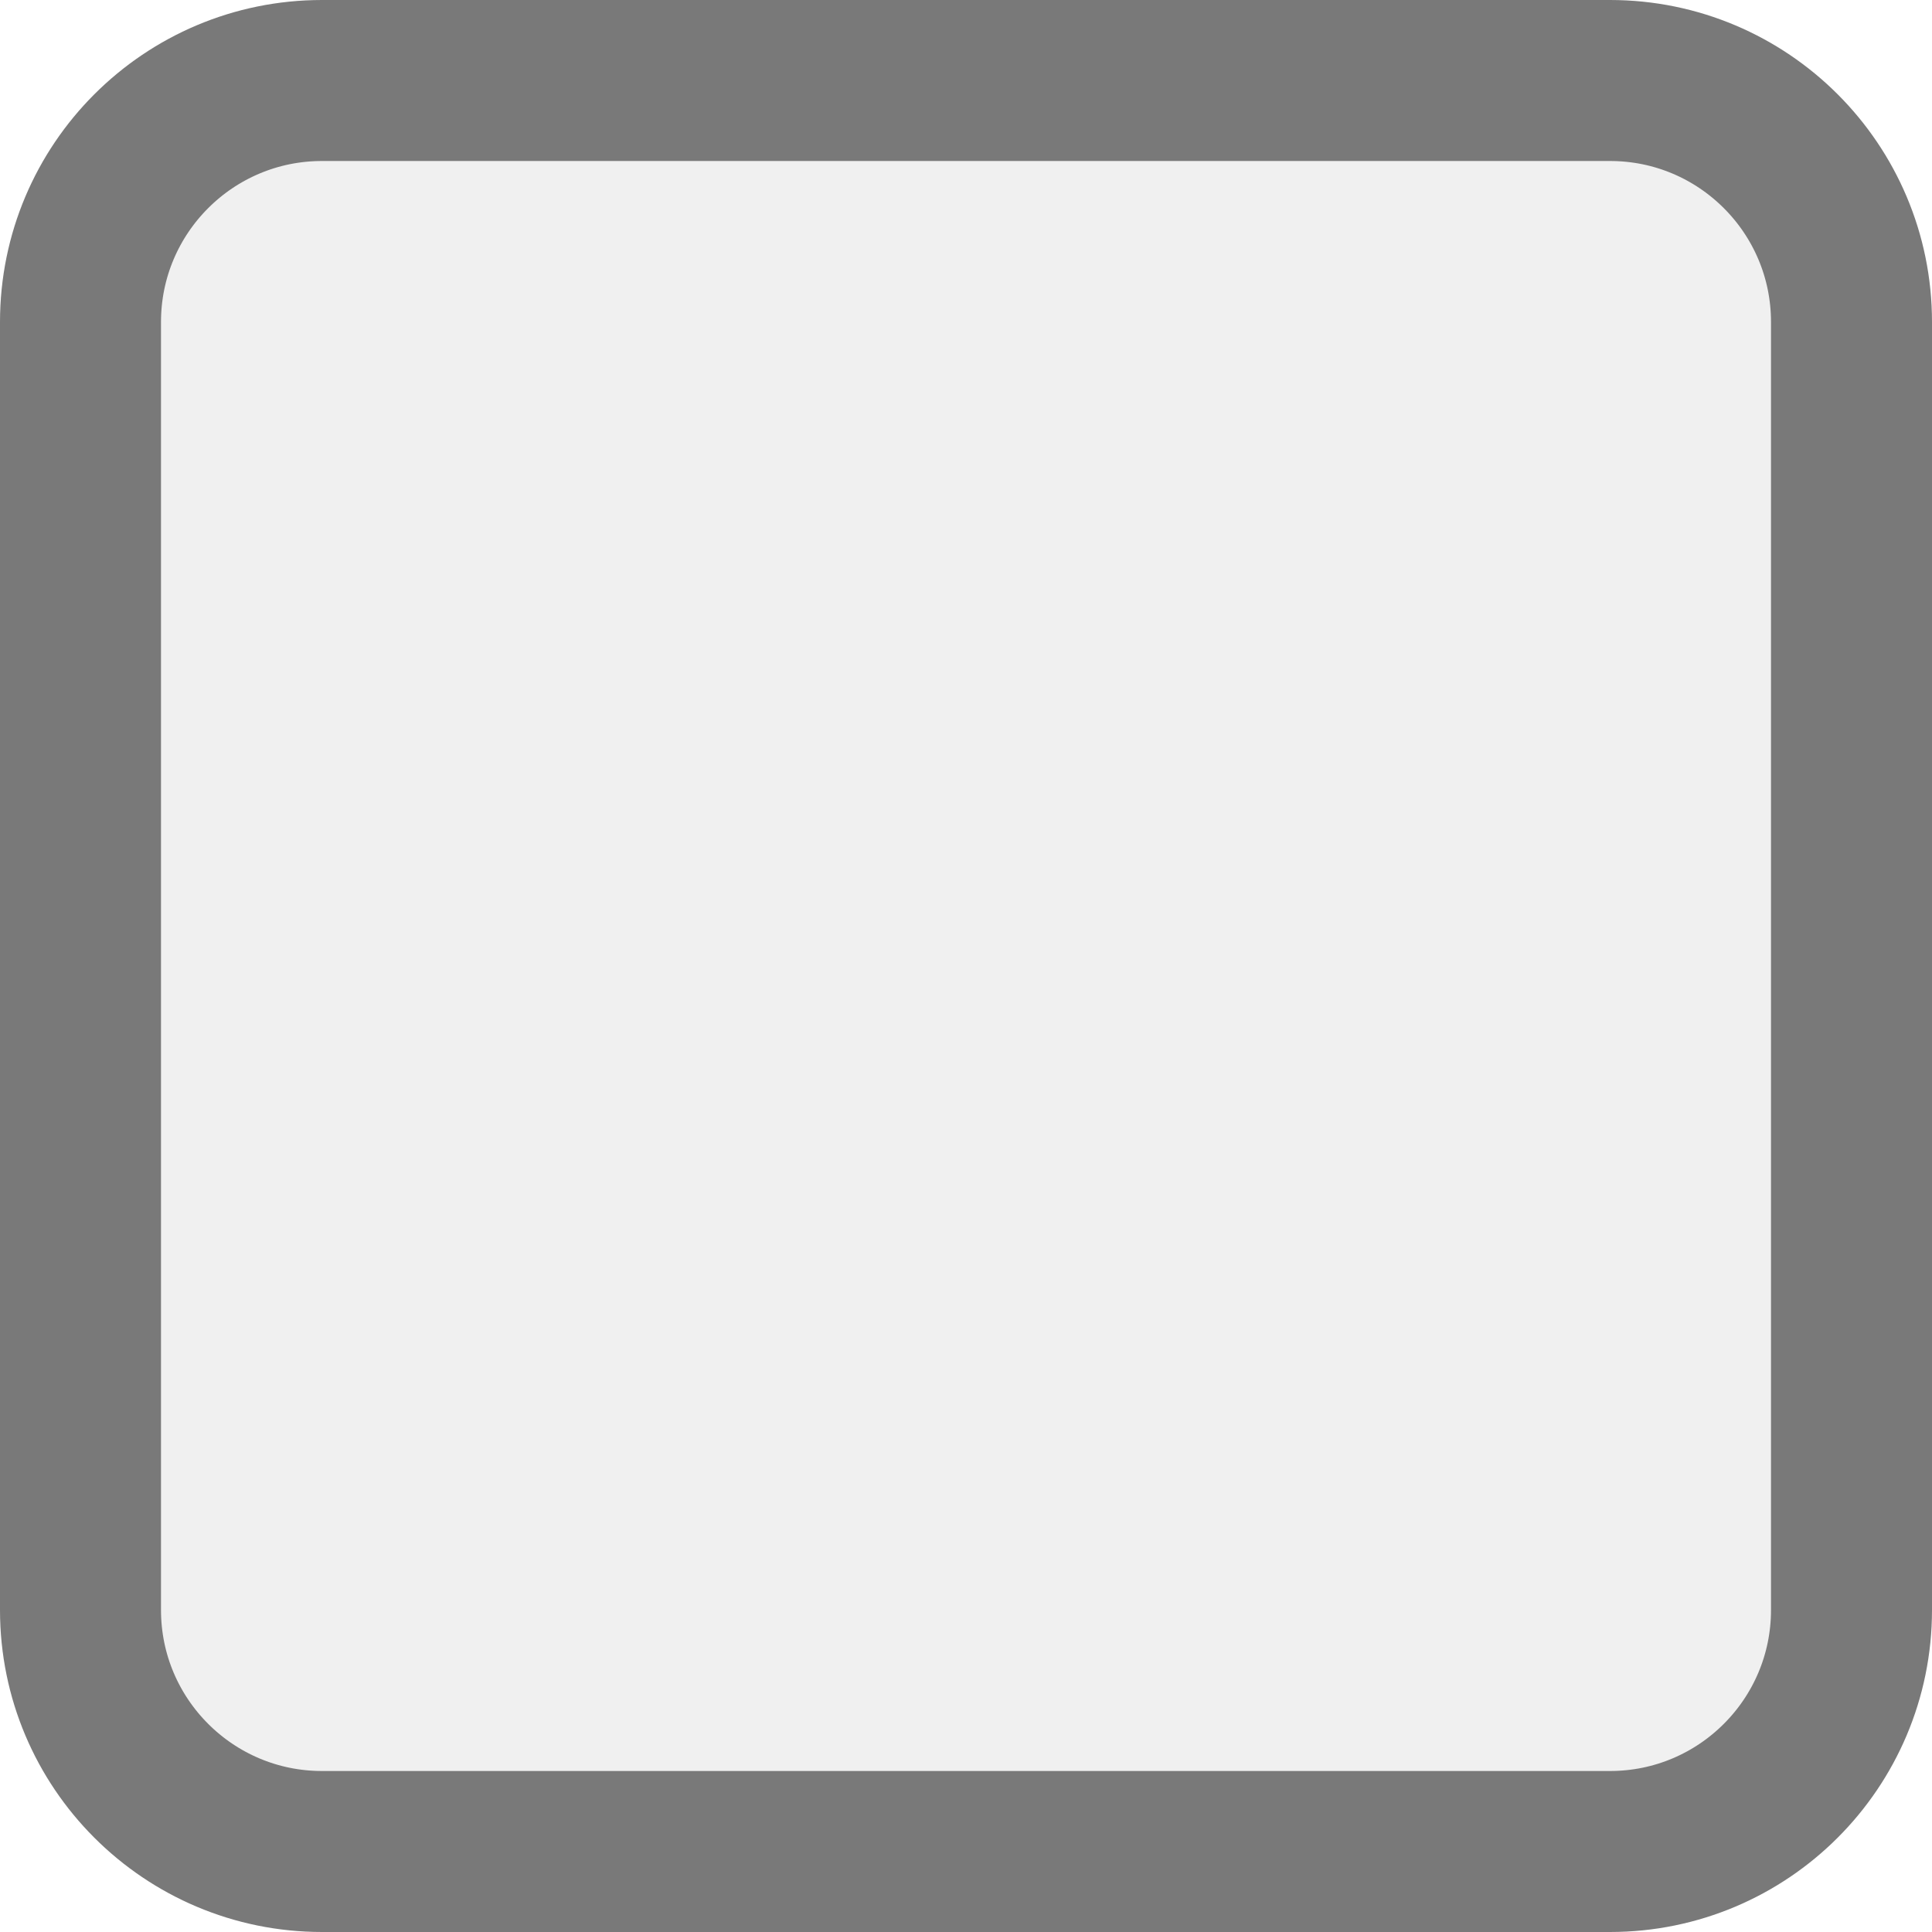
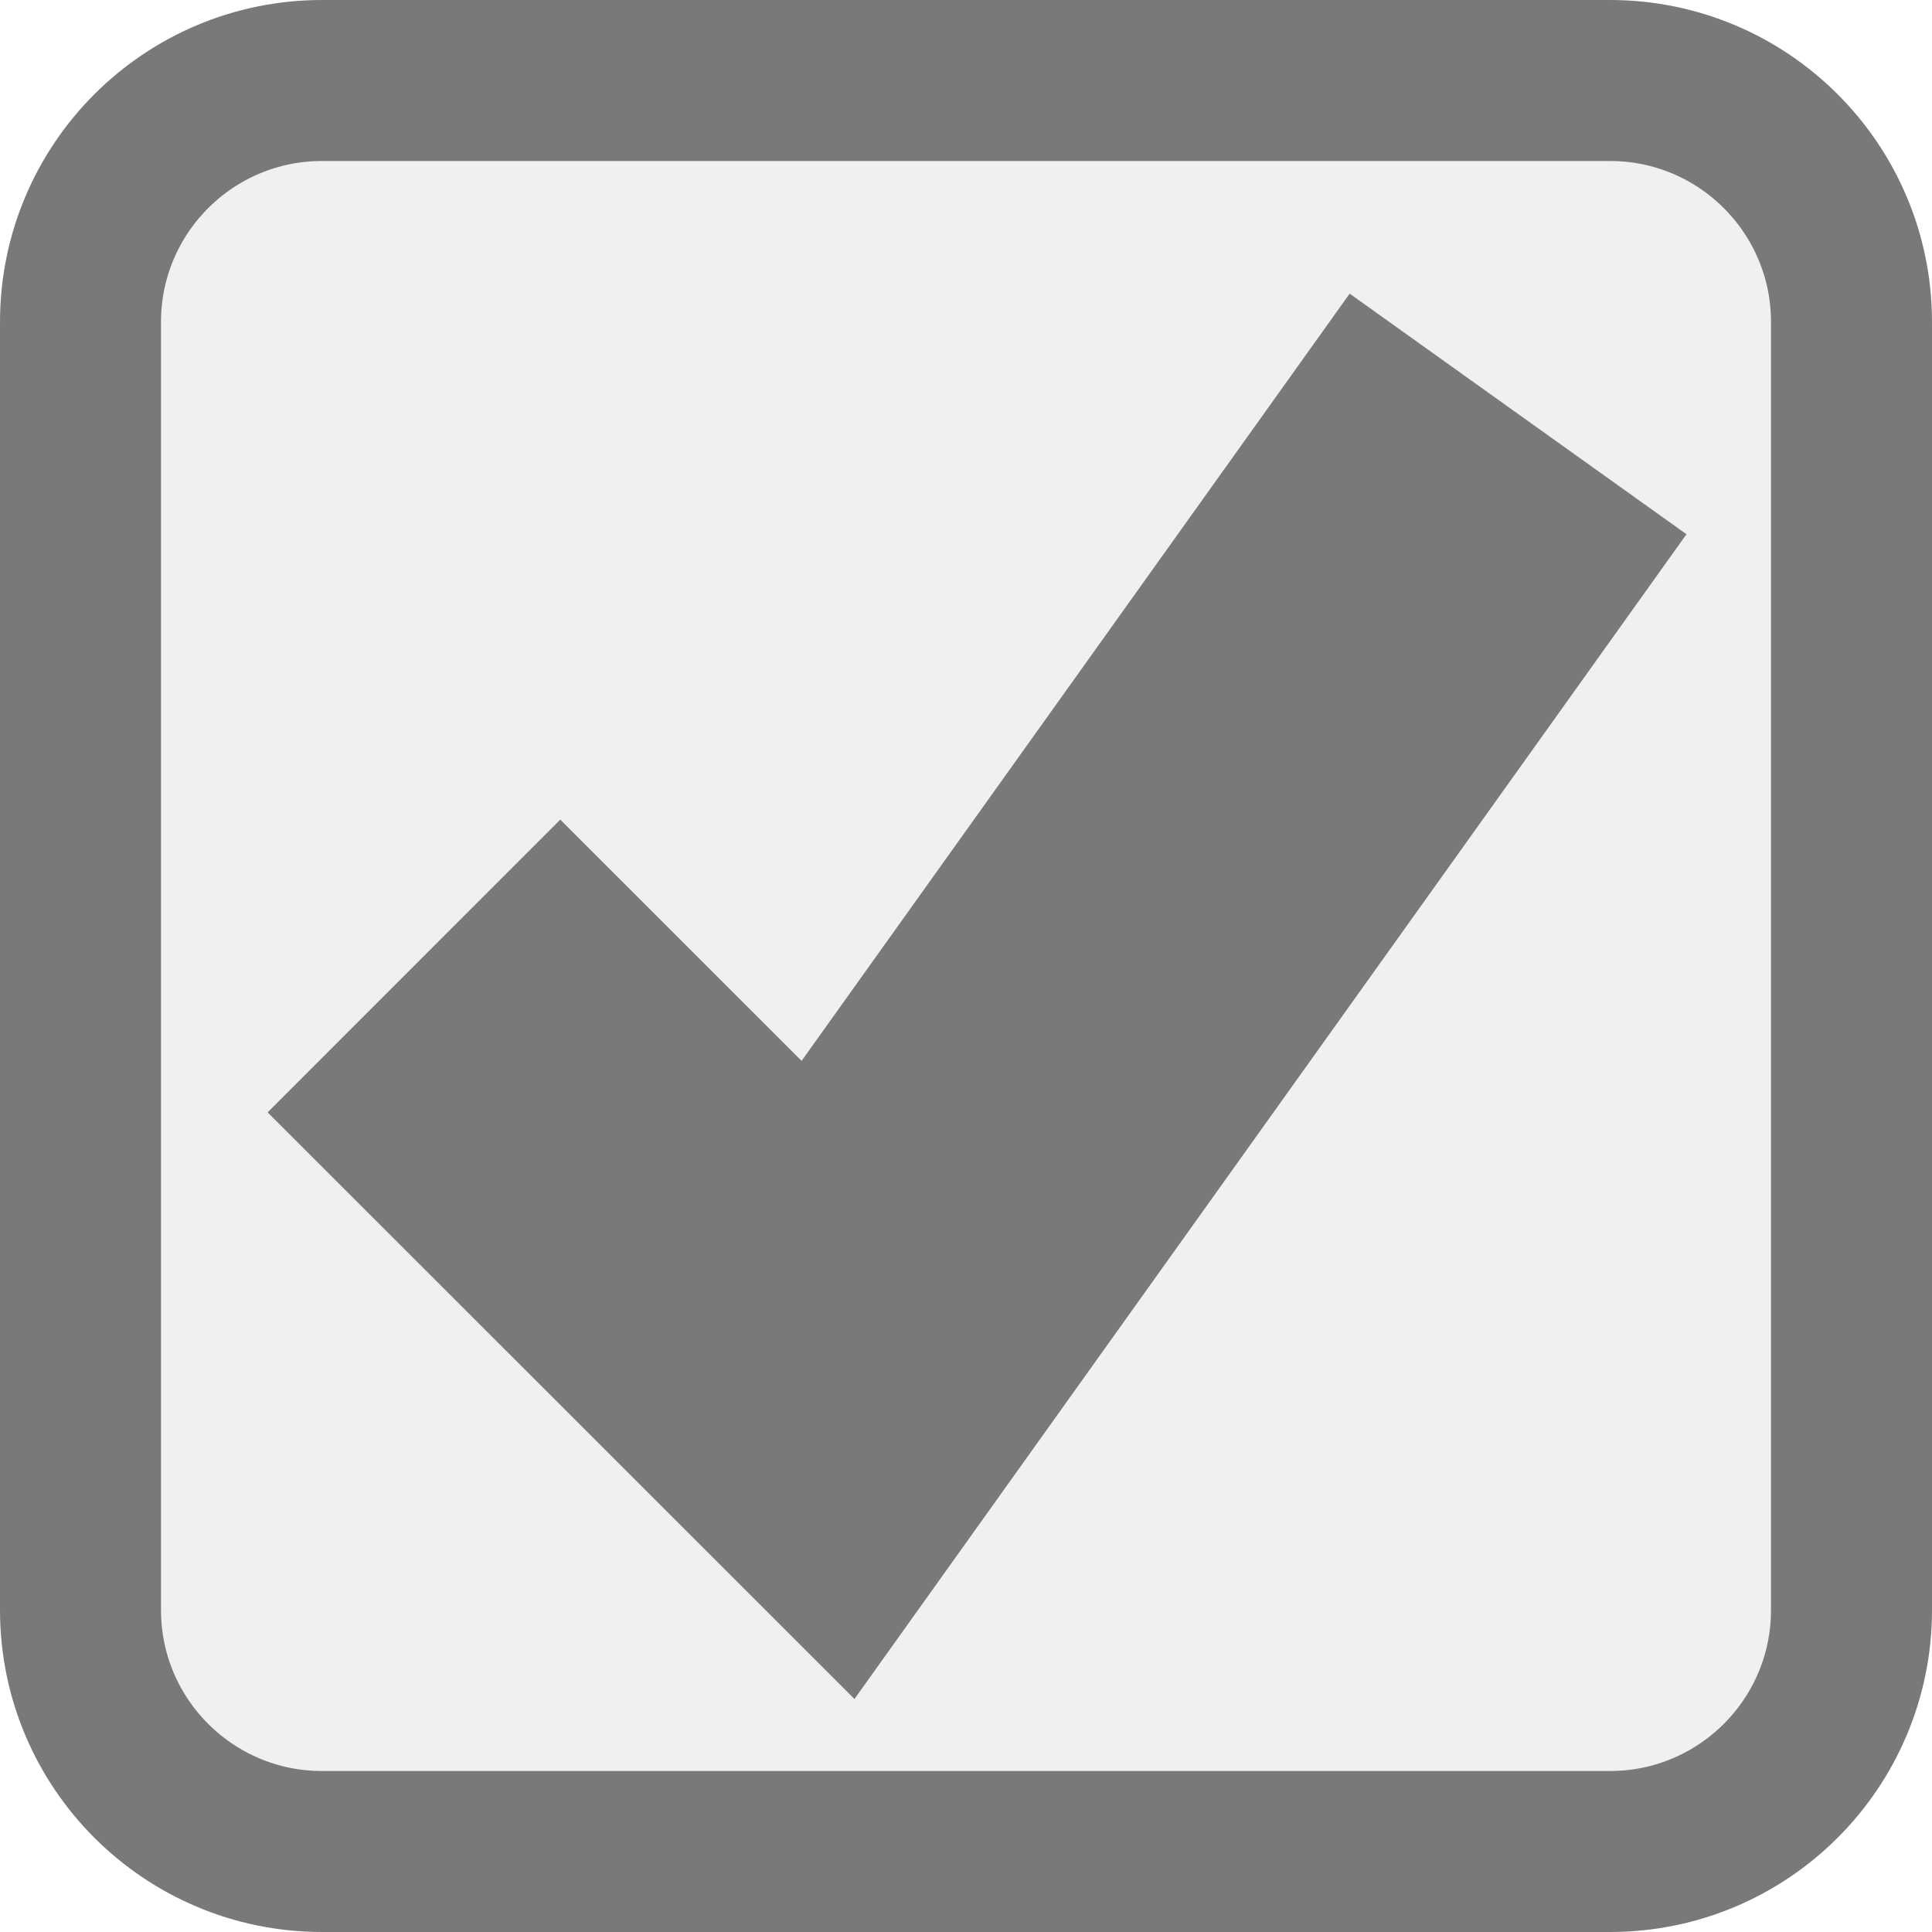
- <svg xmlns="http://www.w3.org/2000/svg" version="1.1" width="12px" height="12px" viewBox="840 1508  12 12">
-   <path d="M 840.5 1510  A 1.5 1.5 0 0 1 842 1508.5 L 850 1508.5  A 1.5 1.5 0 0 1 851.5 1510 L 851.5 1518  A 1.5 1.5 0 0 1 850 1519.5 L 842 1519.5  A 1.5 1.5 0 0 1 840.5 1518 L 840.5 1510  Z " fill-rule="nonzero" fill="#f0f0f0" stroke="none" />
-   <path d="M 840.5 1510  A 1.5 1.5 0 0 1 842 1508.5 L 850 1508.5  A 1.5 1.5 0 0 1 851.5 1510 L 851.5 1518  A 1.5 1.5 0 0 1 850 1519.5 L 842 1519.5  A 1.5 1.5 0 0 1 840.5 1518 L 840.5 1510  Z " stroke-width="1" stroke="#797979" fill="none" />
+ <svg xmlns="http://www.w3.org/2000/svg" version="1.1" width="12px" height="12px" viewBox="840 1493  12 12">
+   <path d="M 840.5 1495  A 1.5 1.5 0 0 1 842 1493.5 L 850 1493.5  A 1.5 1.5 0 0 1 851.5 1495 L 851.5 1503  A 1.5 1.5 0 0 1 850 1504.5 L 842 1504.5  A 1.5 1.5 0 0 1 840.5 1503 L 840.5 1495  Z " fill-rule="nonzero" fill="#f0f0f0" stroke="none" />
+   <path d="M 840.5 1495  A 1.5 1.5 0 0 1 842 1493.5 L 850 1493.5  A 1.5 1.5 0 0 1 851.5 1495 L 851.5 1503  A 1.5 1.5 0 0 1 850 1504.5 L 842 1504.5  A 1.5 1.5 0 0 1 840.5 1503 L 840.5 1495  Z " stroke-width="1" stroke="#797979" fill="none" />
+   <path d="M 842.571 1499  L 845.143 1501.571  L 849.429 1495.571  " stroke-width="2.571" stroke="#797979" fill="none" />
</svg>
